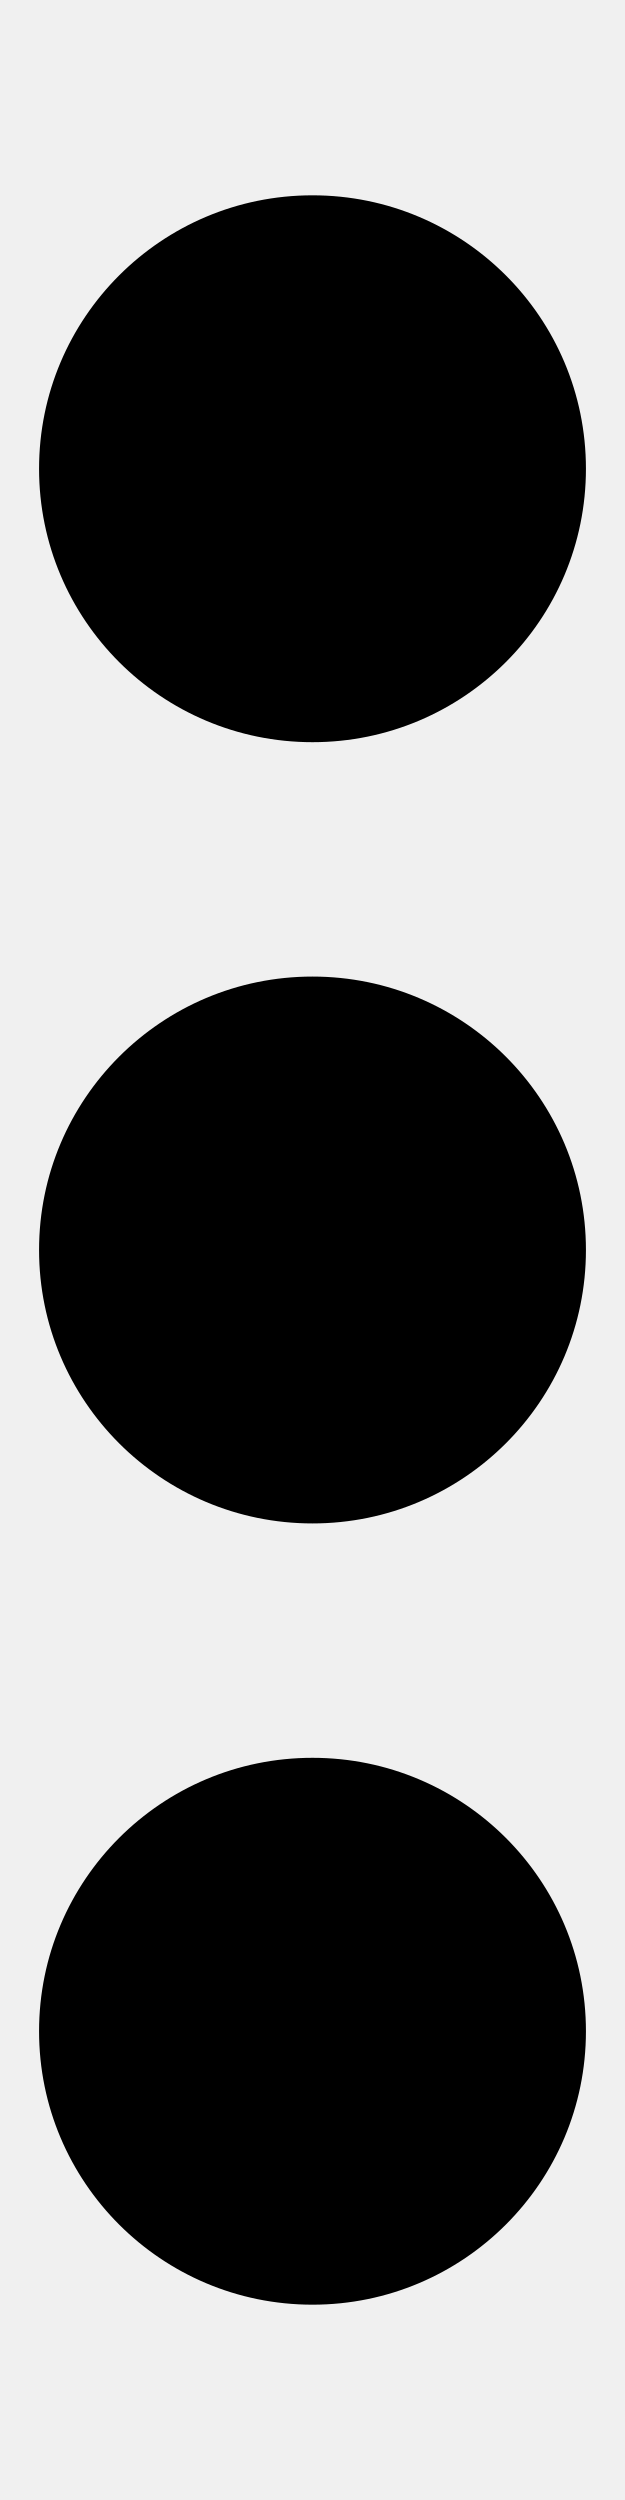
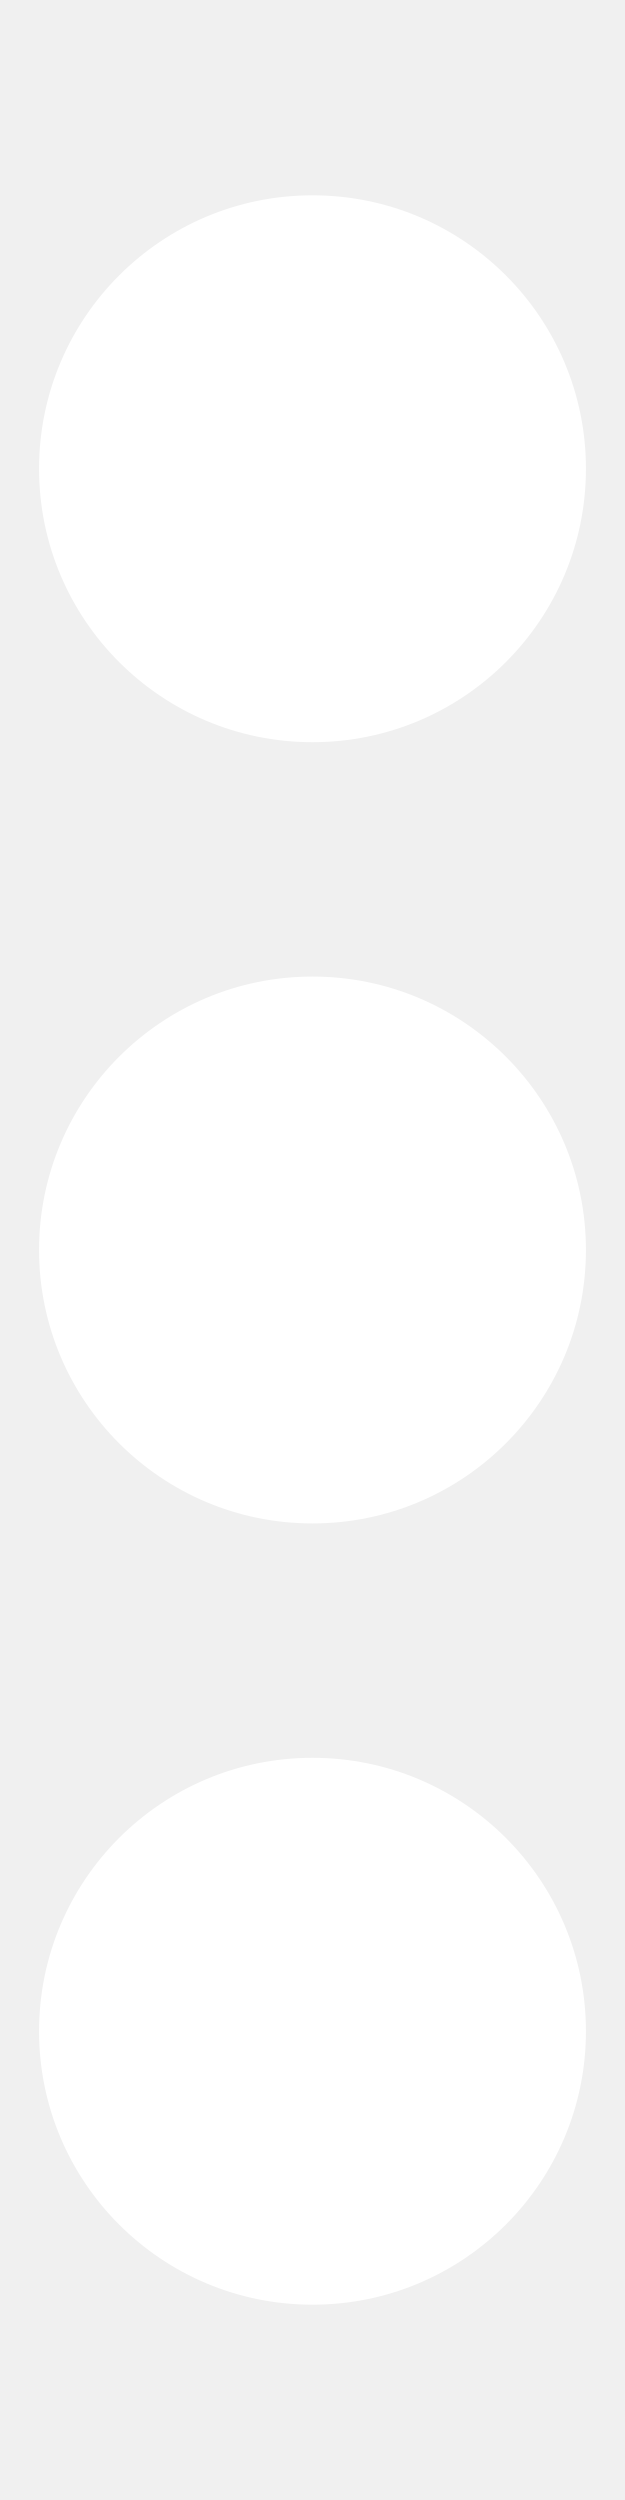
<svg xmlns="http://www.w3.org/2000/svg" height="2em" viewBox="0 0 128 512">
+   <style>svg{fill:#ffffff}</style>
  <path d="M64 360a56 56 0 1 0 0 112 56 56 0 1 0 0-112zm0-160a56 56 0 1 0 0 112 56 56 0 1 0 0-112zM120 96A56 56 0 1 0 8 96a56 56 0 1 0 112 0z" />
</svg>
